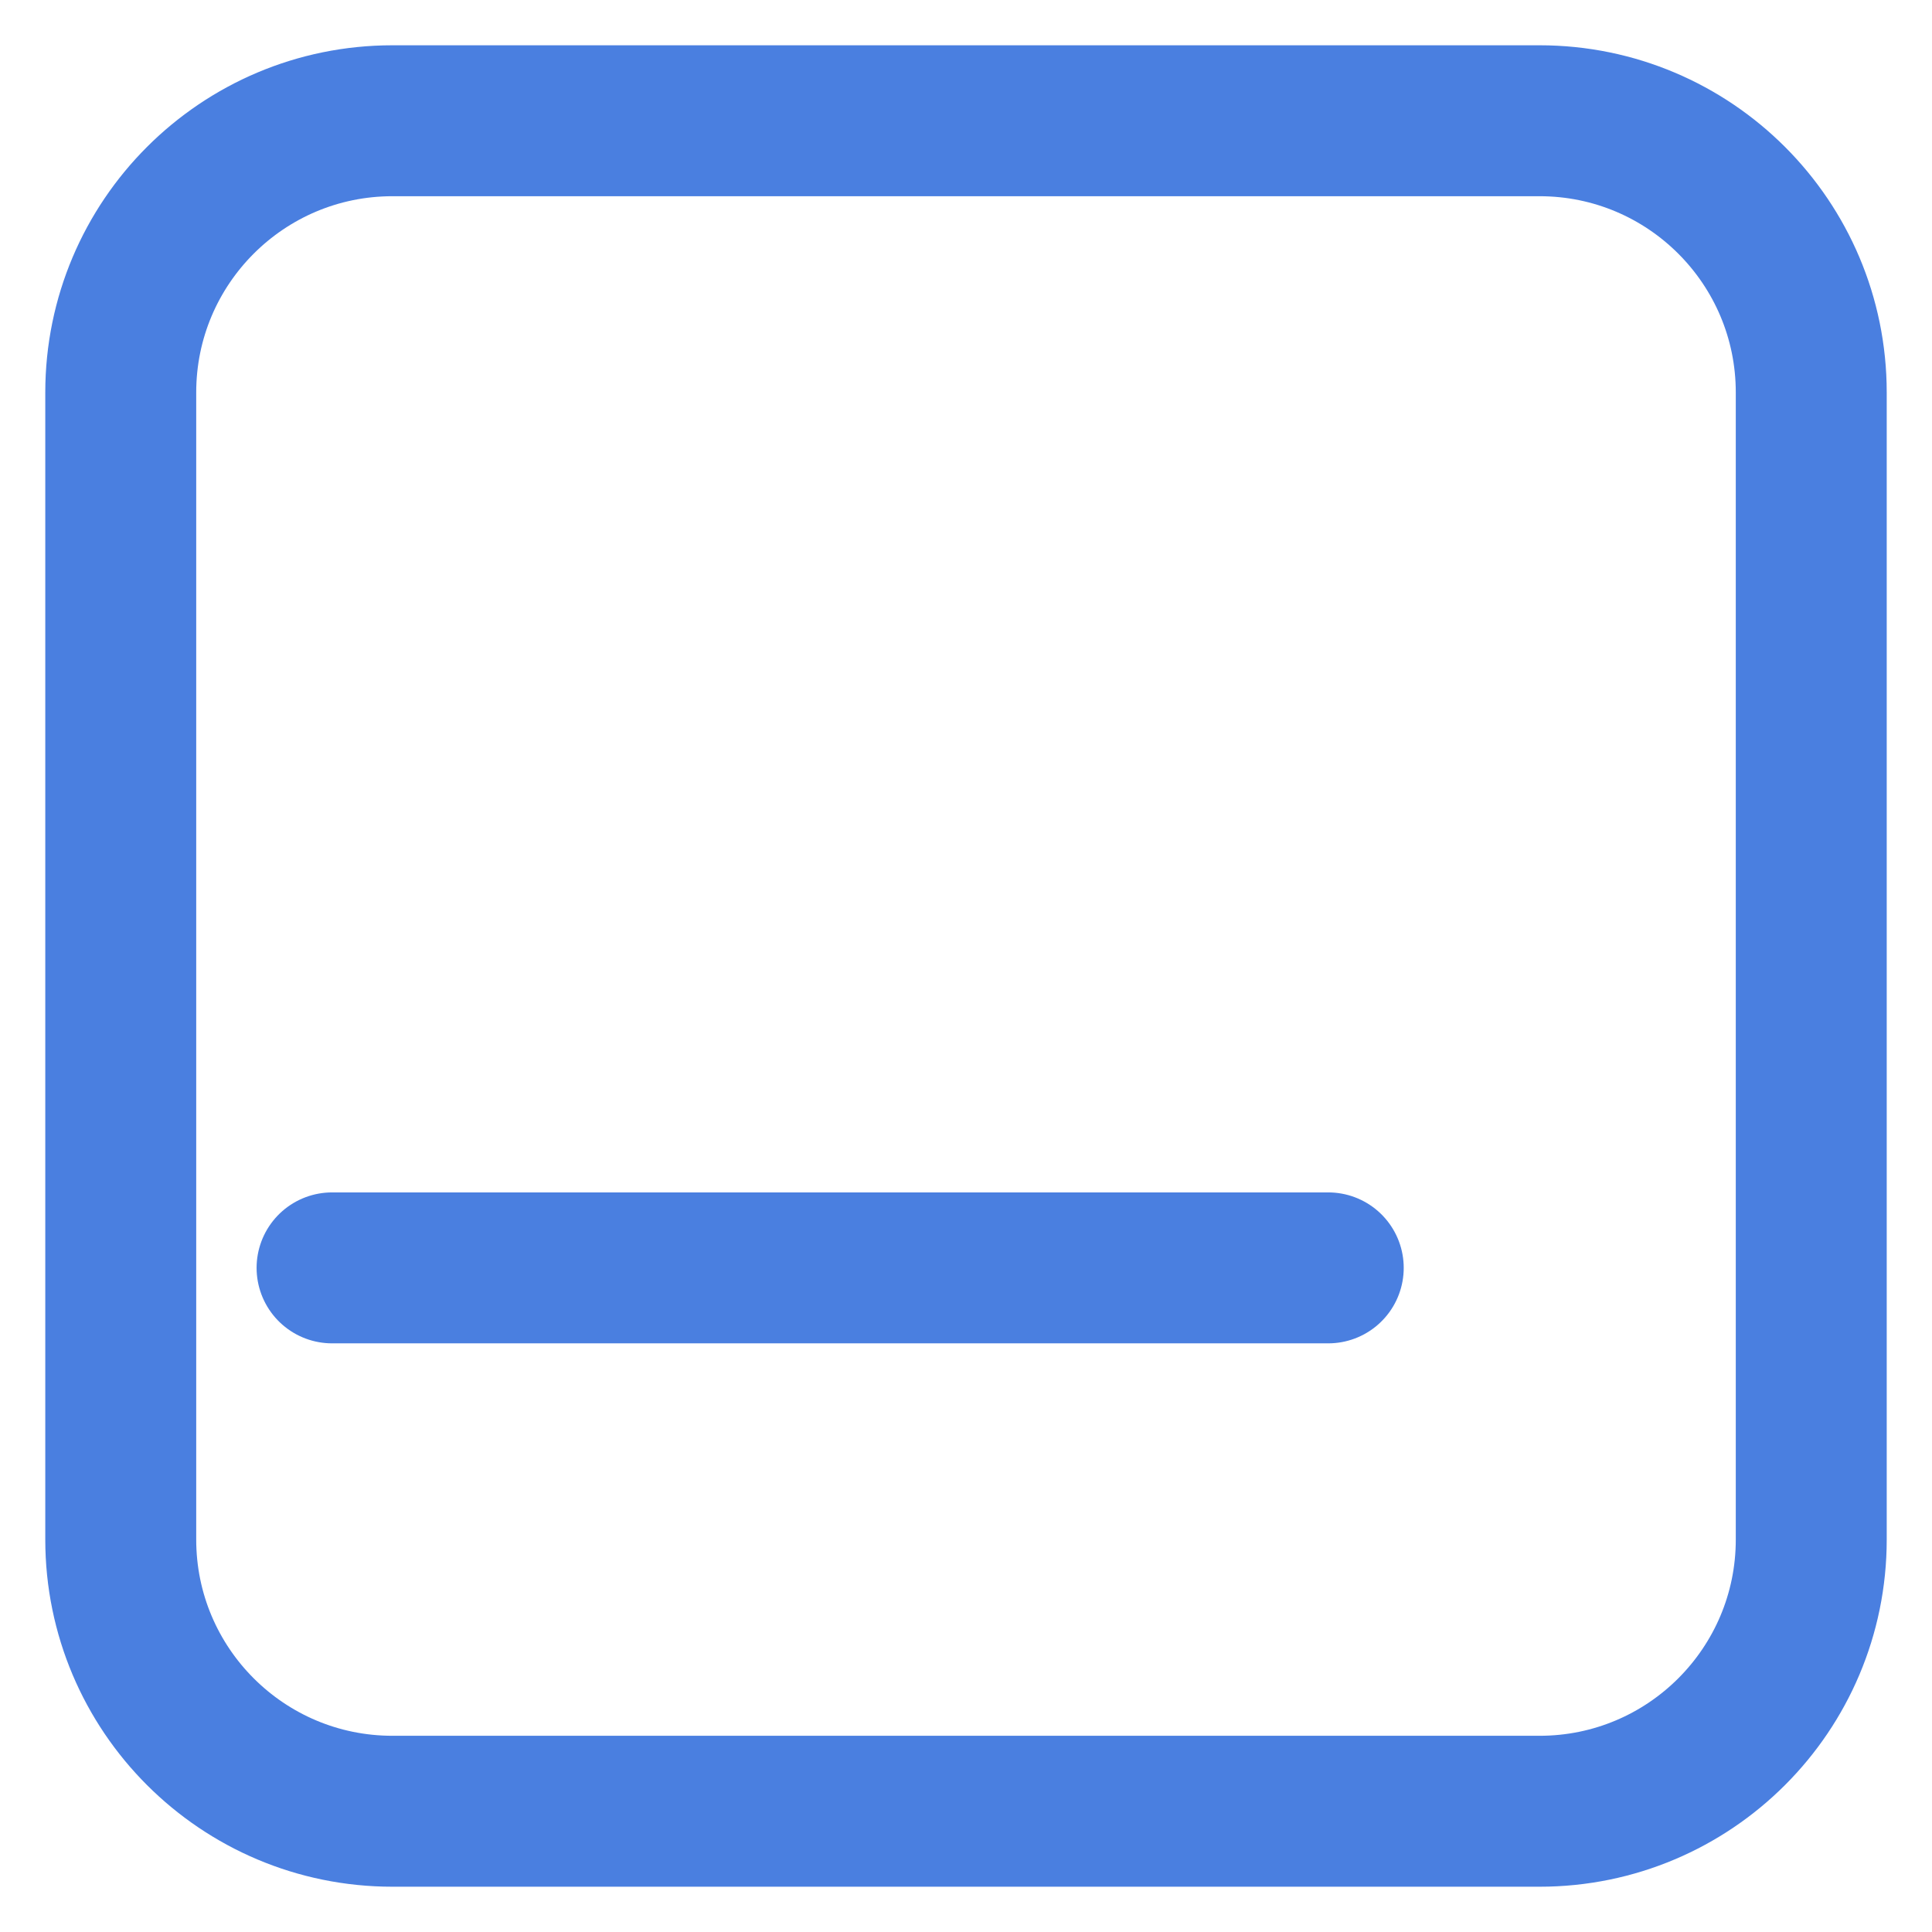
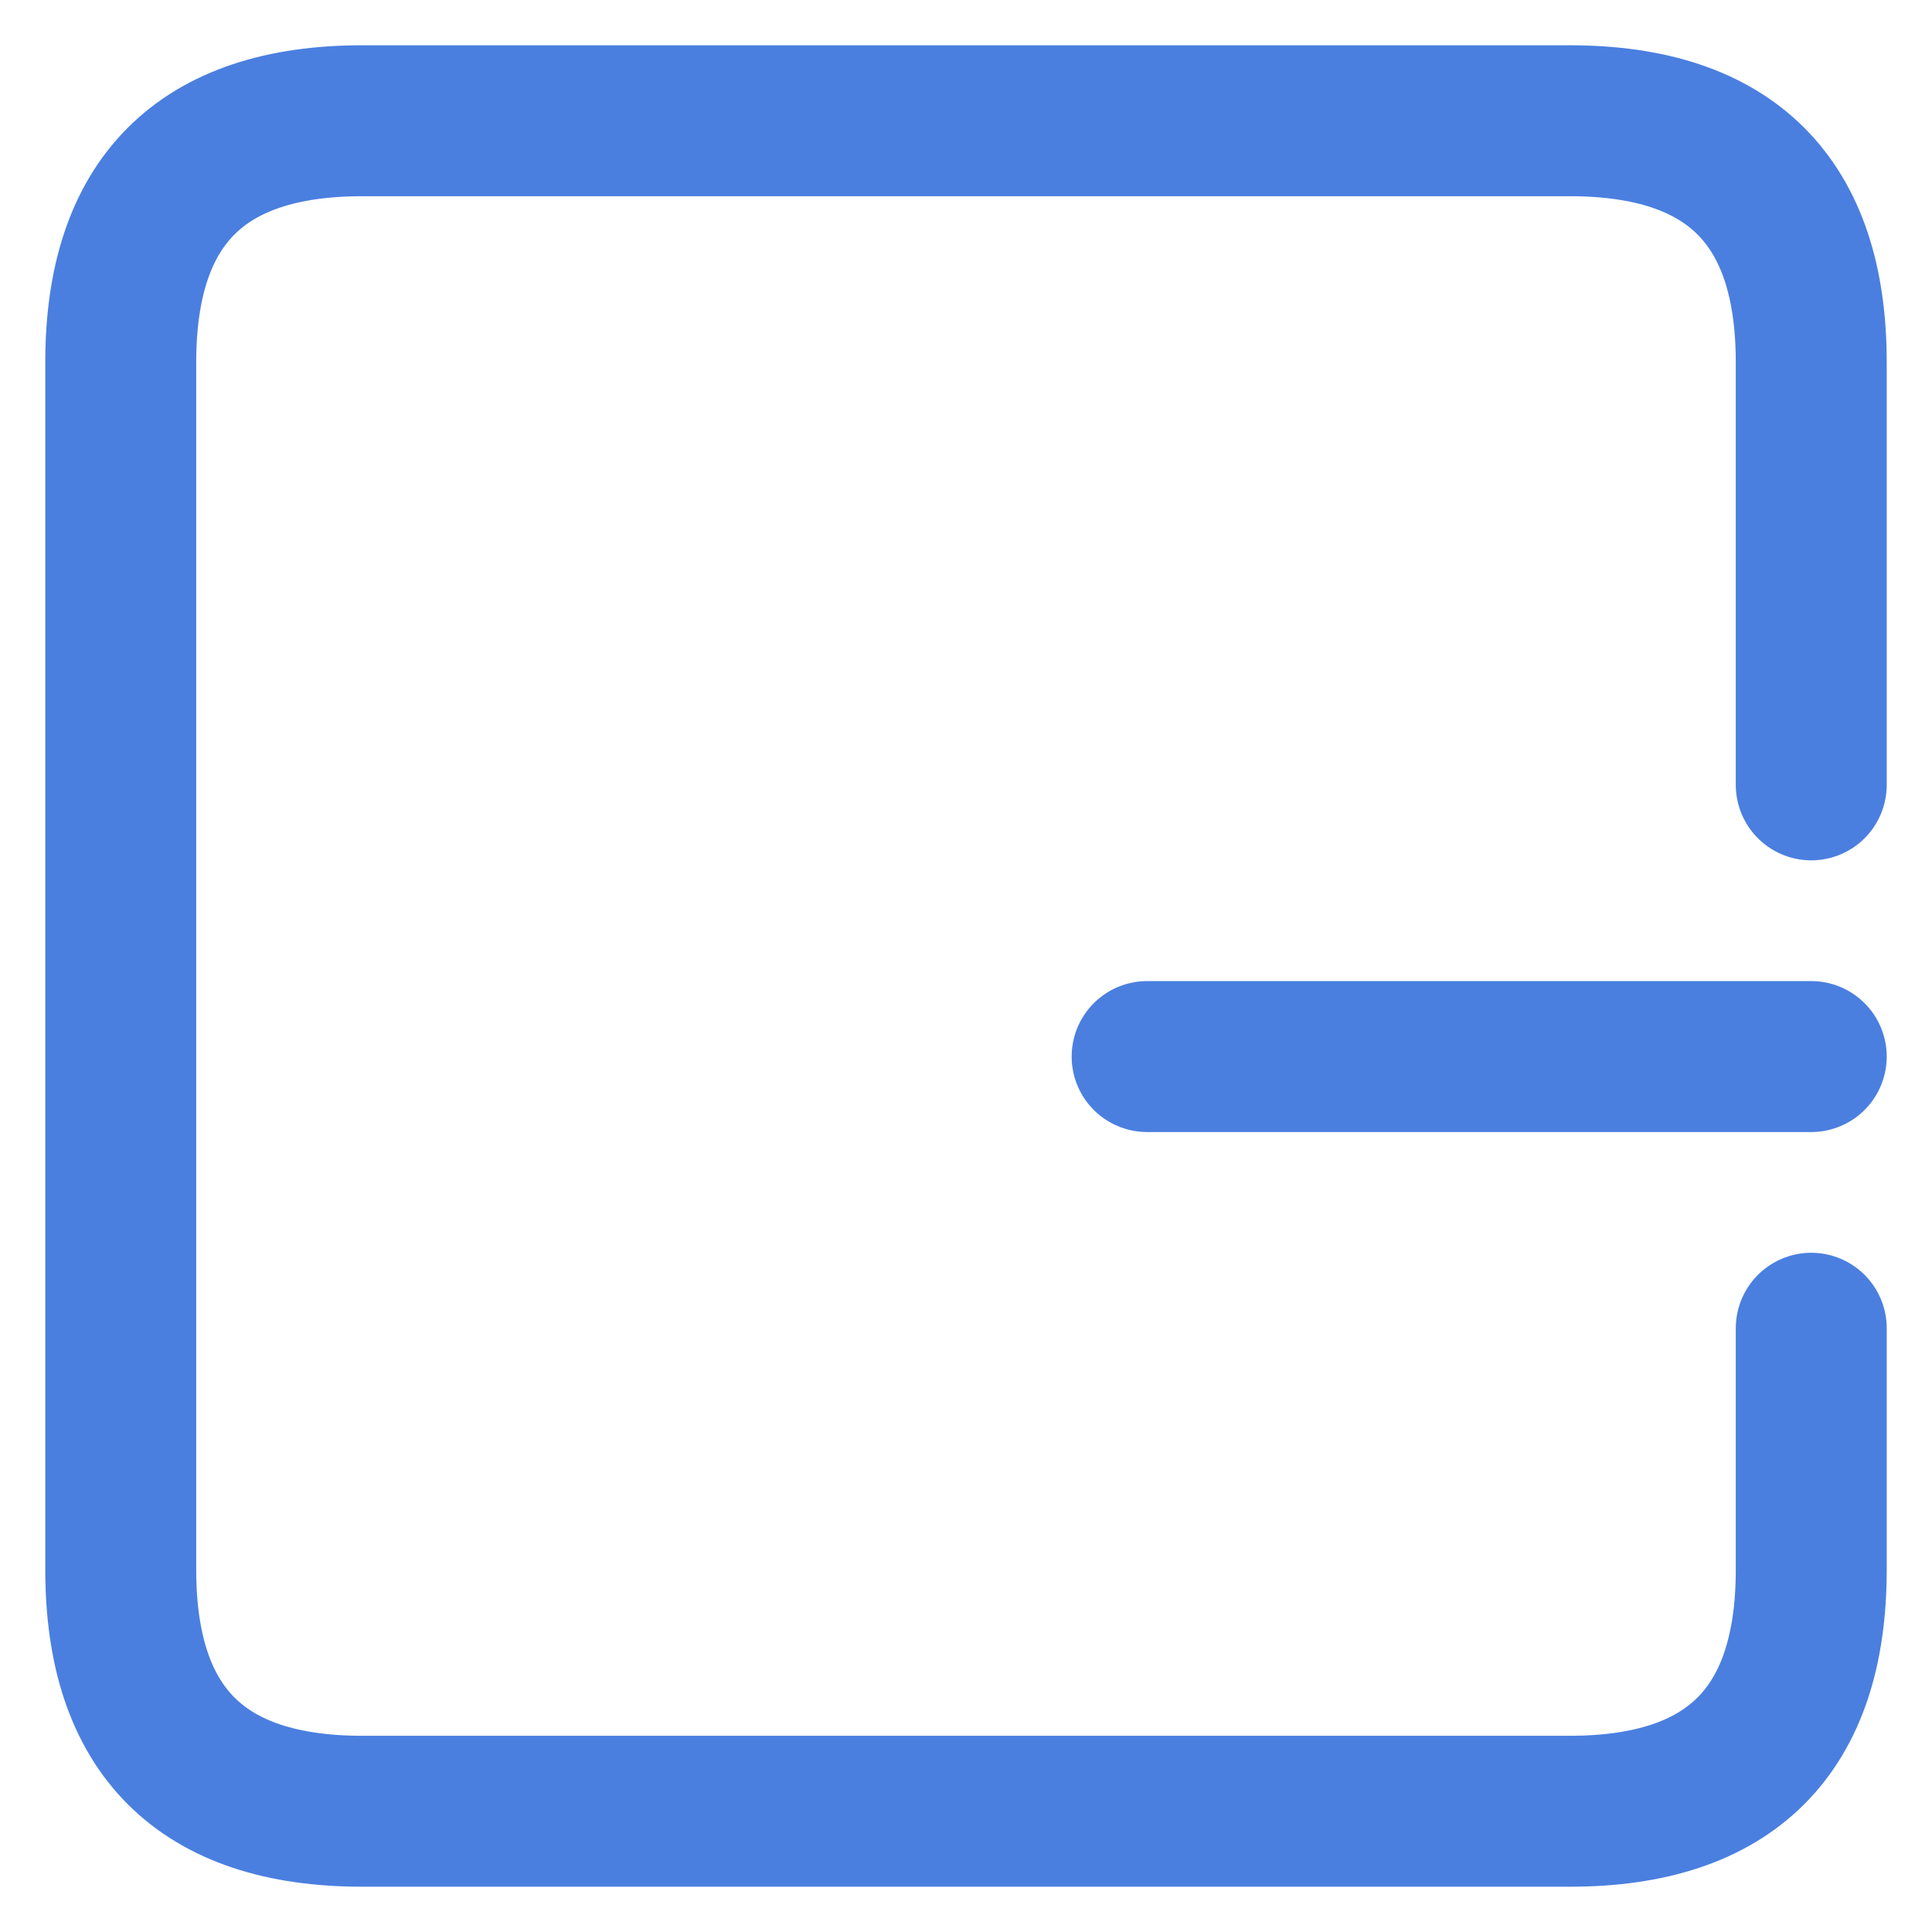
<svg xmlns="http://www.w3.org/2000/svg" viewBox="0 0 32 32" fill="none">
-   <rect x="2" y="2" width="28" height="28" rx="4.5" stroke="#4a7fe0" stroke-width="2.5" />
-   <line x1="5.5" y1="21" x2="22" y2="21" stroke="#4a7fe0" stroke-width="2.5" stroke-linecap="round" />
+   <path d="M 30,13 L 30,6 Q 30,2 26,2 L 6,2 Q 2,2 2,6 L 2,26 Q 2,30 6,30 L 26,30 Q 30,30 30,26 L 30,22" stroke="#4a7fe0" stroke-width="2.5" stroke-linecap="round" stroke-linejoin="round" />
+   <line x1="30" y1="17.5" x2="19" y2="17.5" stroke="#4a7fe0" stroke-width="2.5" stroke-linecap="round" />
</svg>
